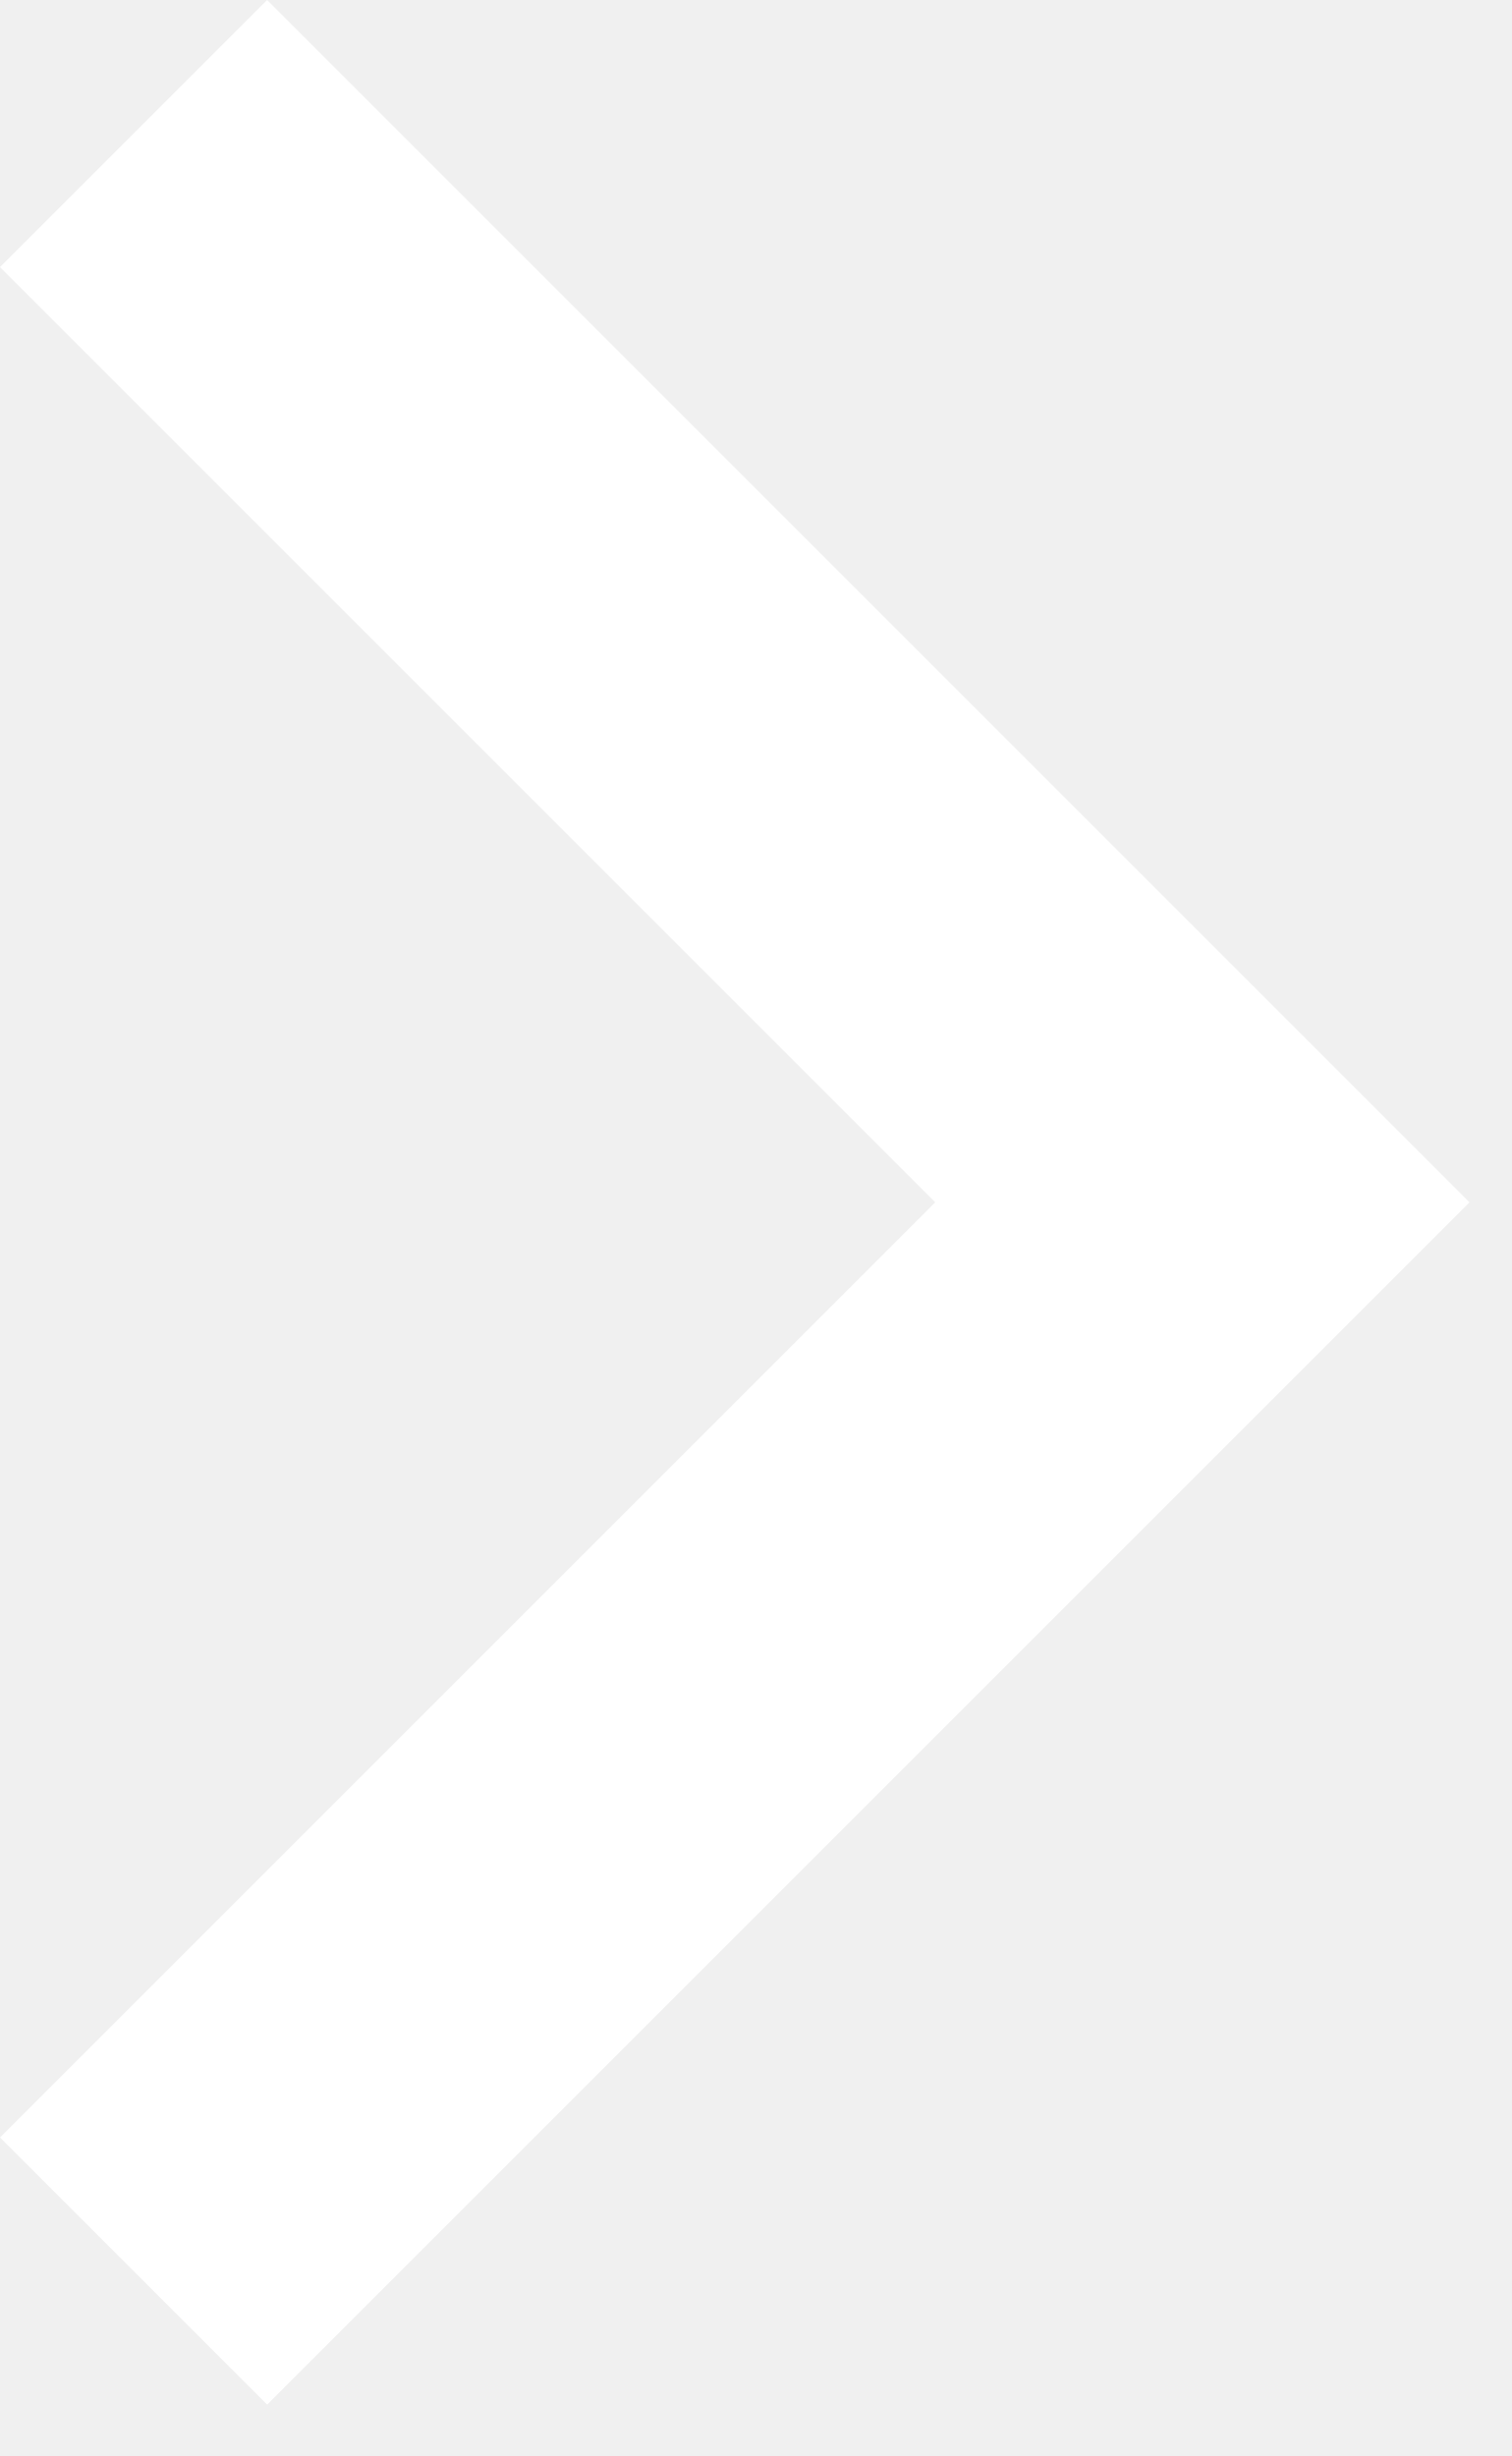
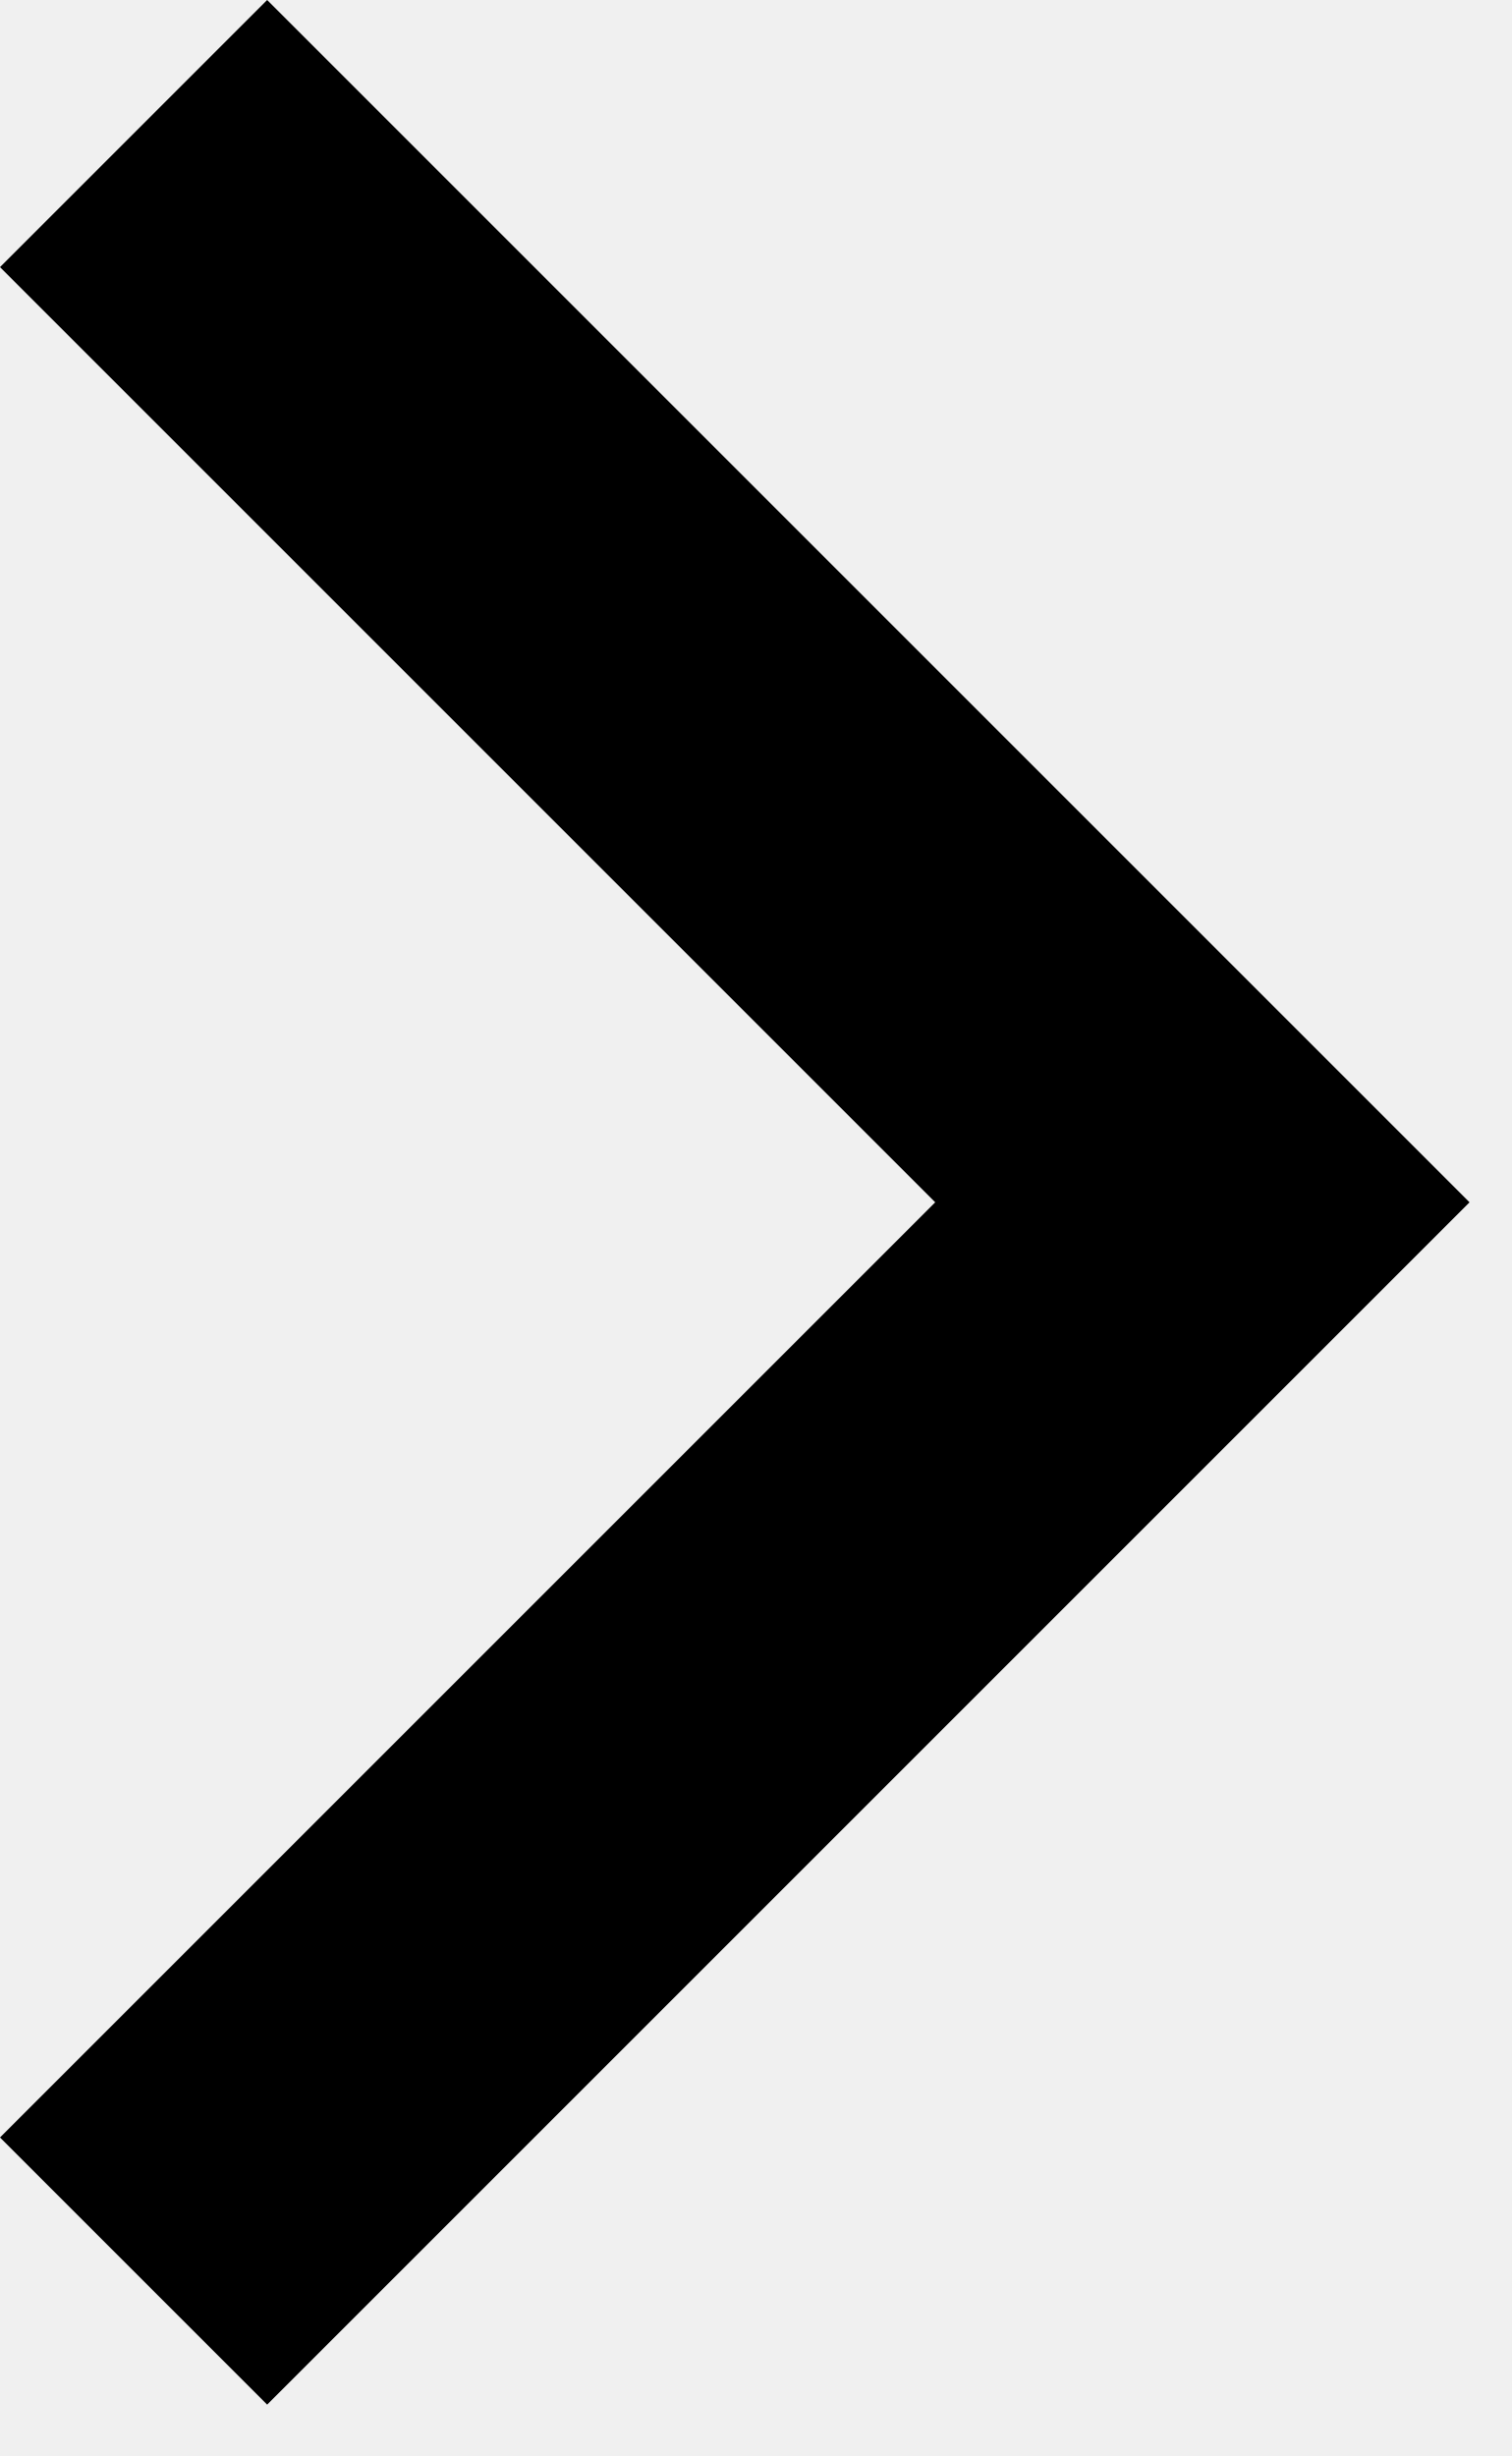
<svg xmlns="http://www.w3.org/2000/svg" width="8" height="13" viewBox="0 0 8 13" fill="none">
-   <path d="M4.95 6.364L0 1.414L1.414 0L7.778 6.364L1.414 12.728L0 11.314L4.95 6.364Z" fill="white" />
+   <path d="M4.95 6.364L0 1.414L1.414 0L7.778 6.364L1.414 12.728L0 11.314L4.95 6.364Z" fill="black" />
</svg>
